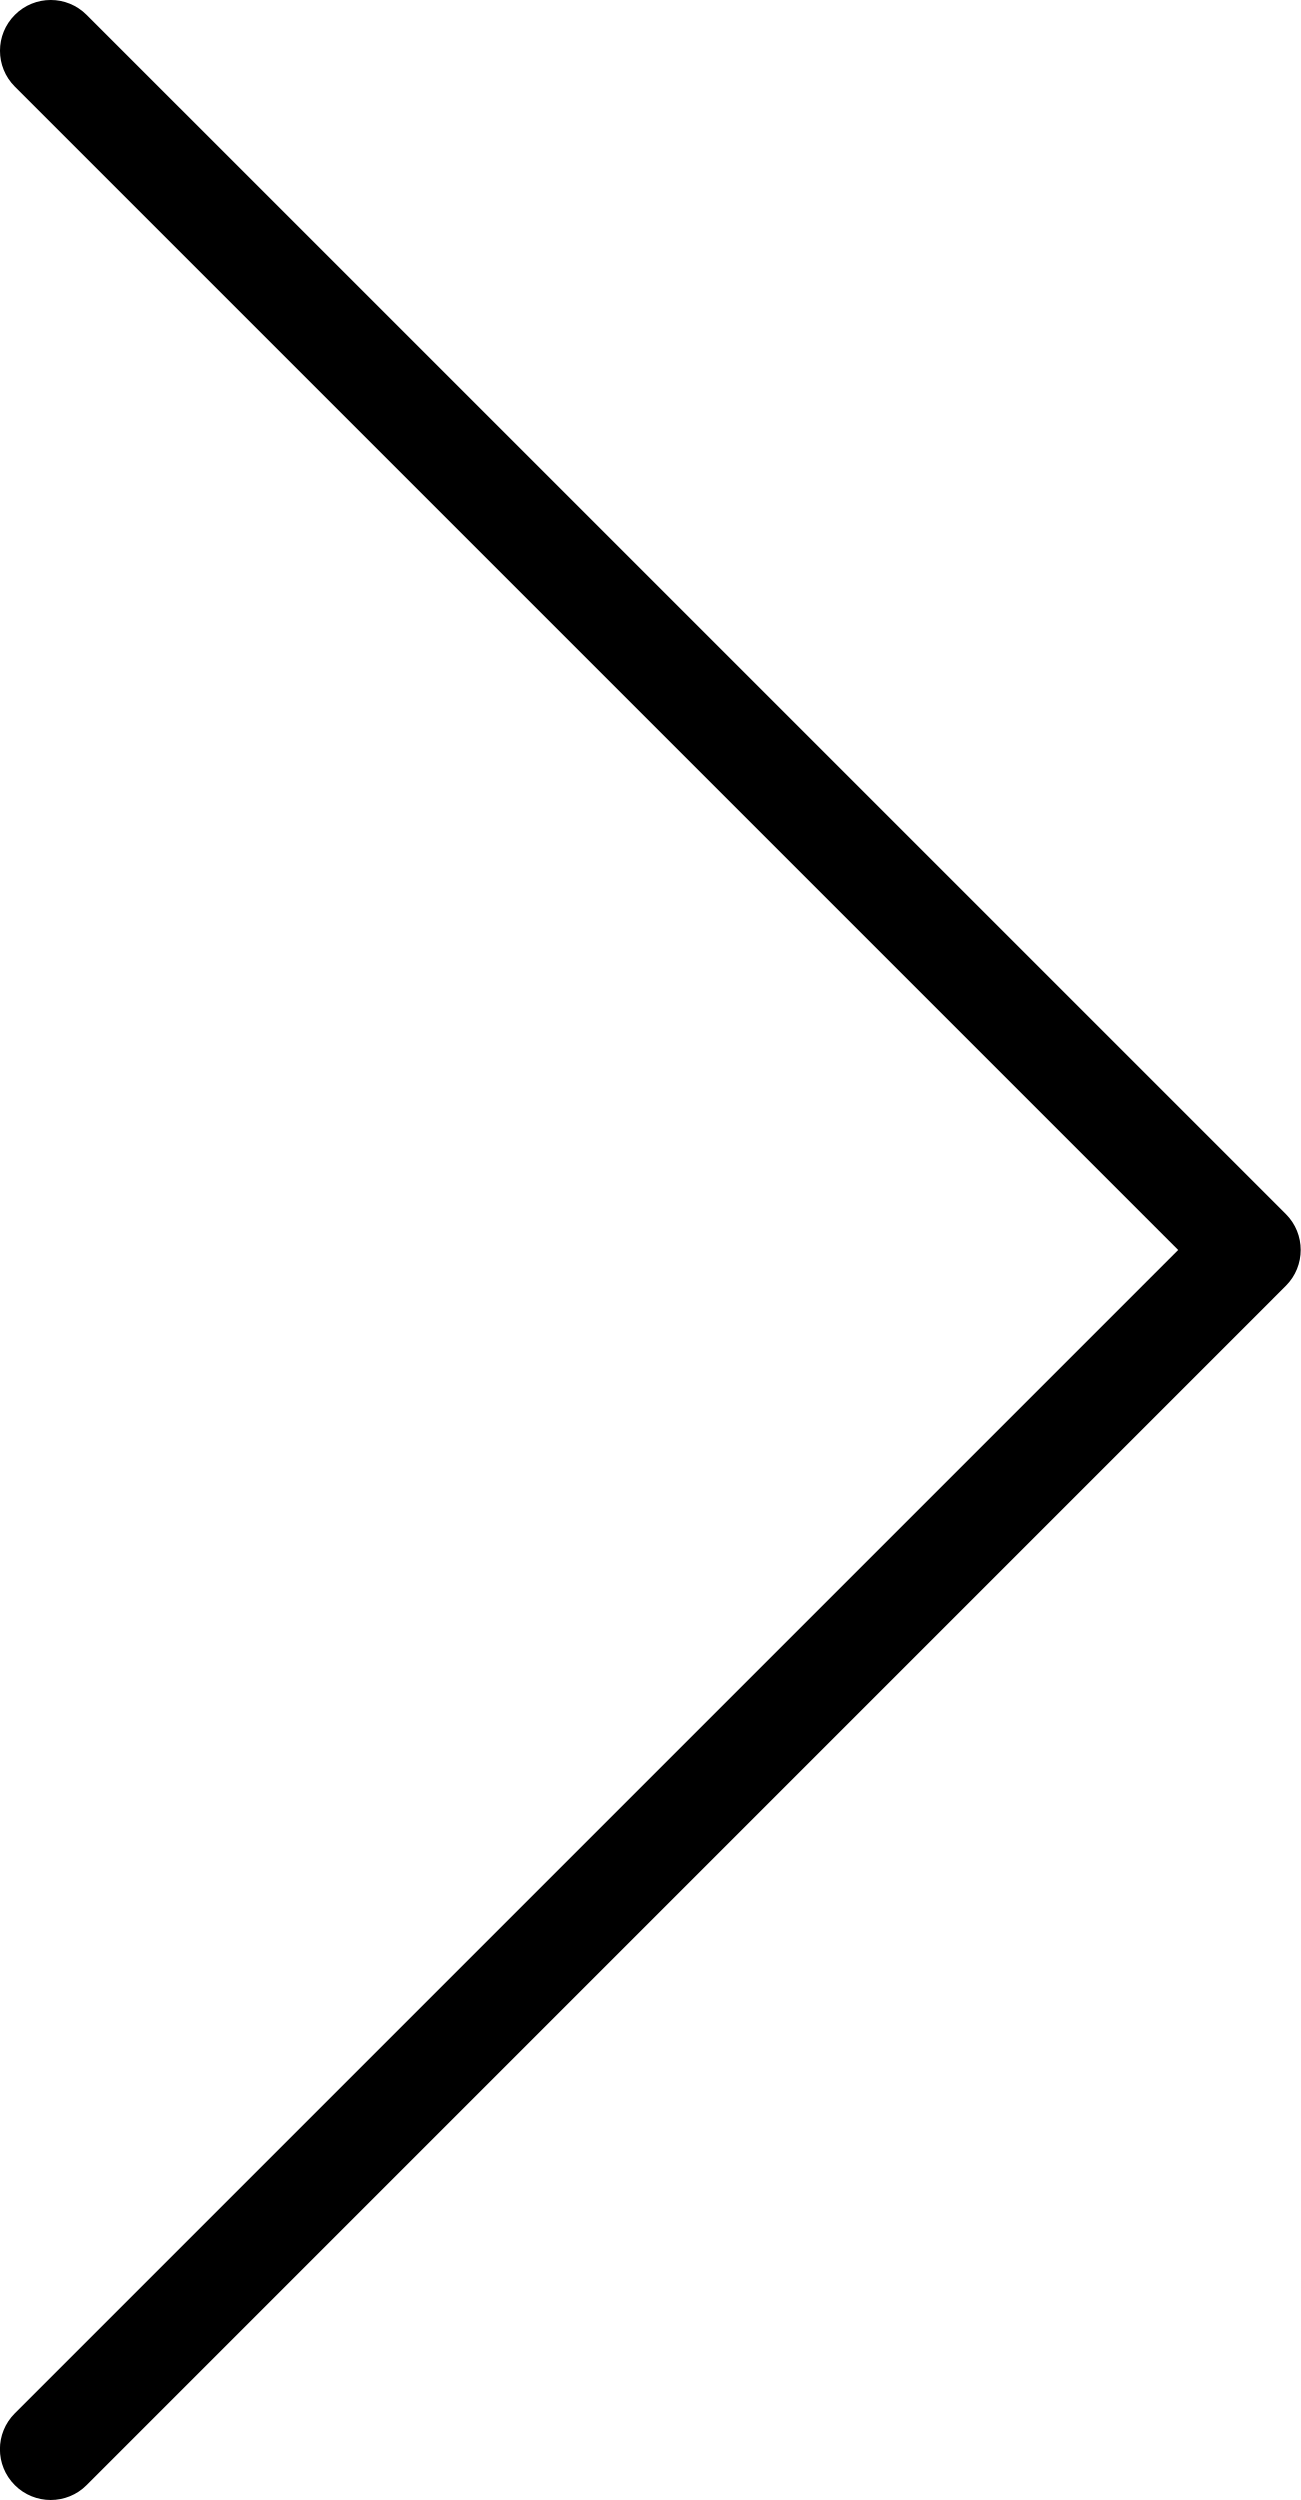
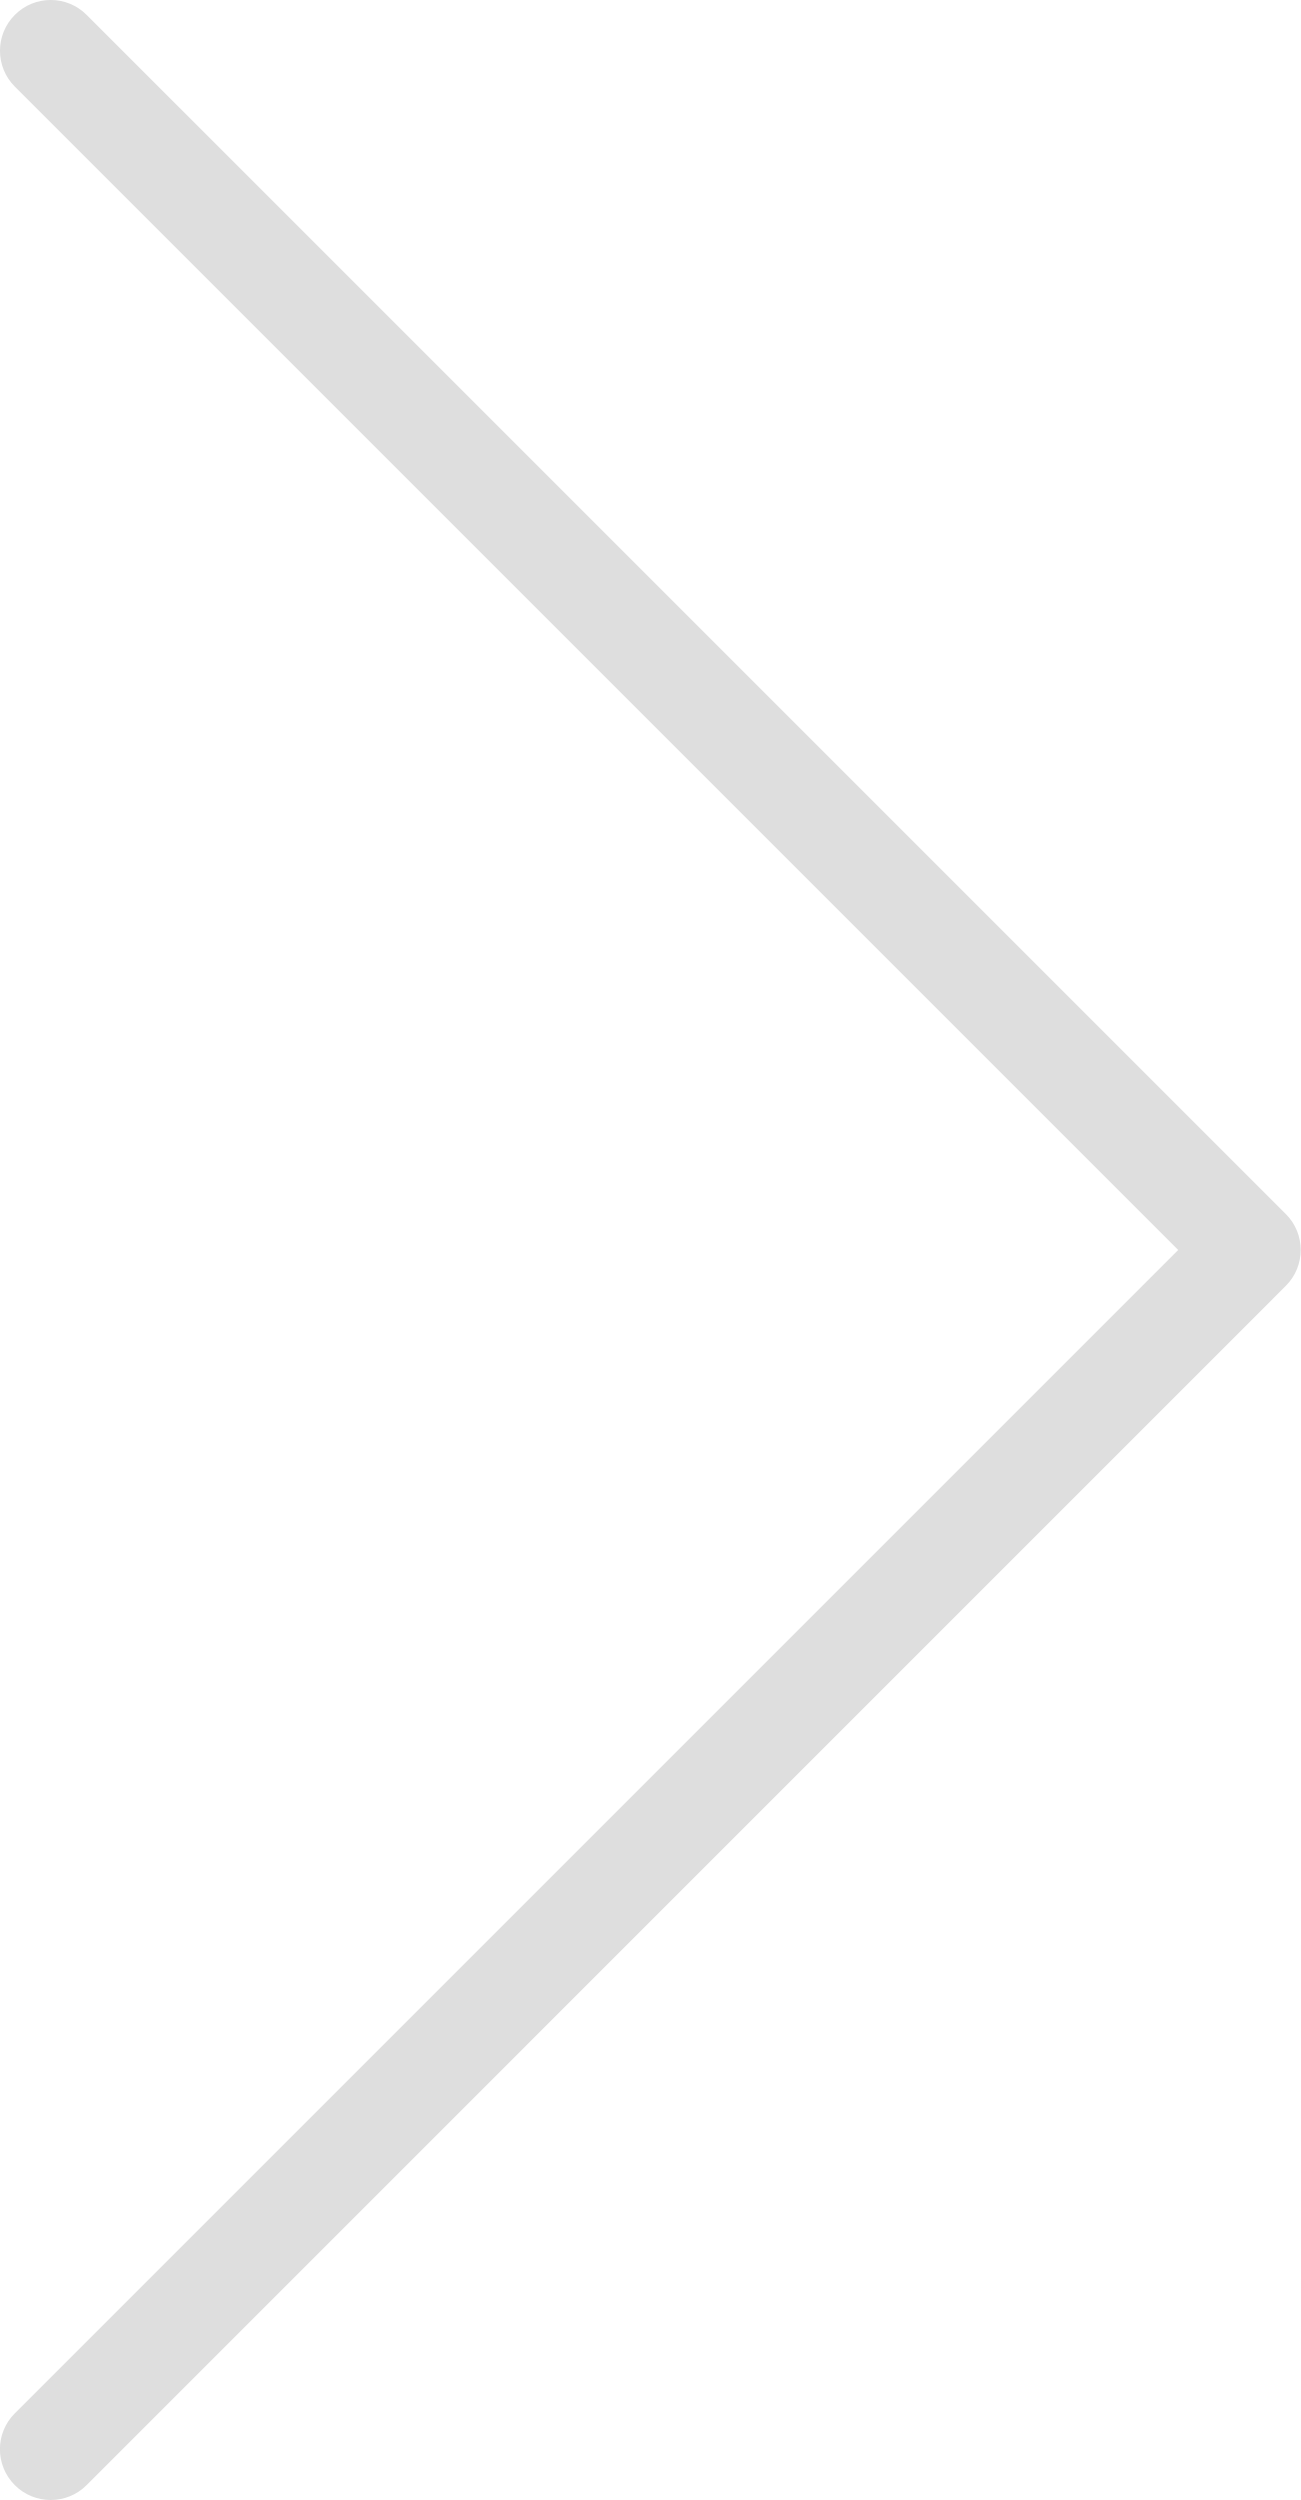
<svg xmlns="http://www.w3.org/2000/svg" version="1.1" id="Layer_1" x="0px" y="0px" width="21.706px" height="41.719px" viewBox="0 0 21.706 41.719" enable-background="new 0 0 21.706 41.719" xml:space="preserve">
-   <path d="M19.661,20.859L0.248,1.446c-0.331-0.331-0.331-0.867,0-1.198c0.33-0.331,0.867-0.331,1.197,0l20.013,20.012 c0.33,0.33,0.33,0.867,0,1.197L1.445,41.471c-0.164,0.165-0.382,0.248-0.599,0.248s-0.434-0.083-0.599-0.248 c-0.331-0.331-0.331-0.867,0-1.198L19.661,20.859z" />
+   <path fill="#dedede" d="M19.661,20.859L0.248,1.446c-0.331-0.331-0.331-0.867,0-1.198c0.33-0.331,0.867-0.331,1.197,0l20.013,20.012 c0.33,0.33,0.33,0.867,0,1.197L1.445,41.471c-0.164,0.165-0.382,0.248-0.599,0.248s-0.434-0.083-0.599-0.248 c-0.331-0.331-0.331-0.867,0-1.198L19.661,20.859z" />
</svg>
